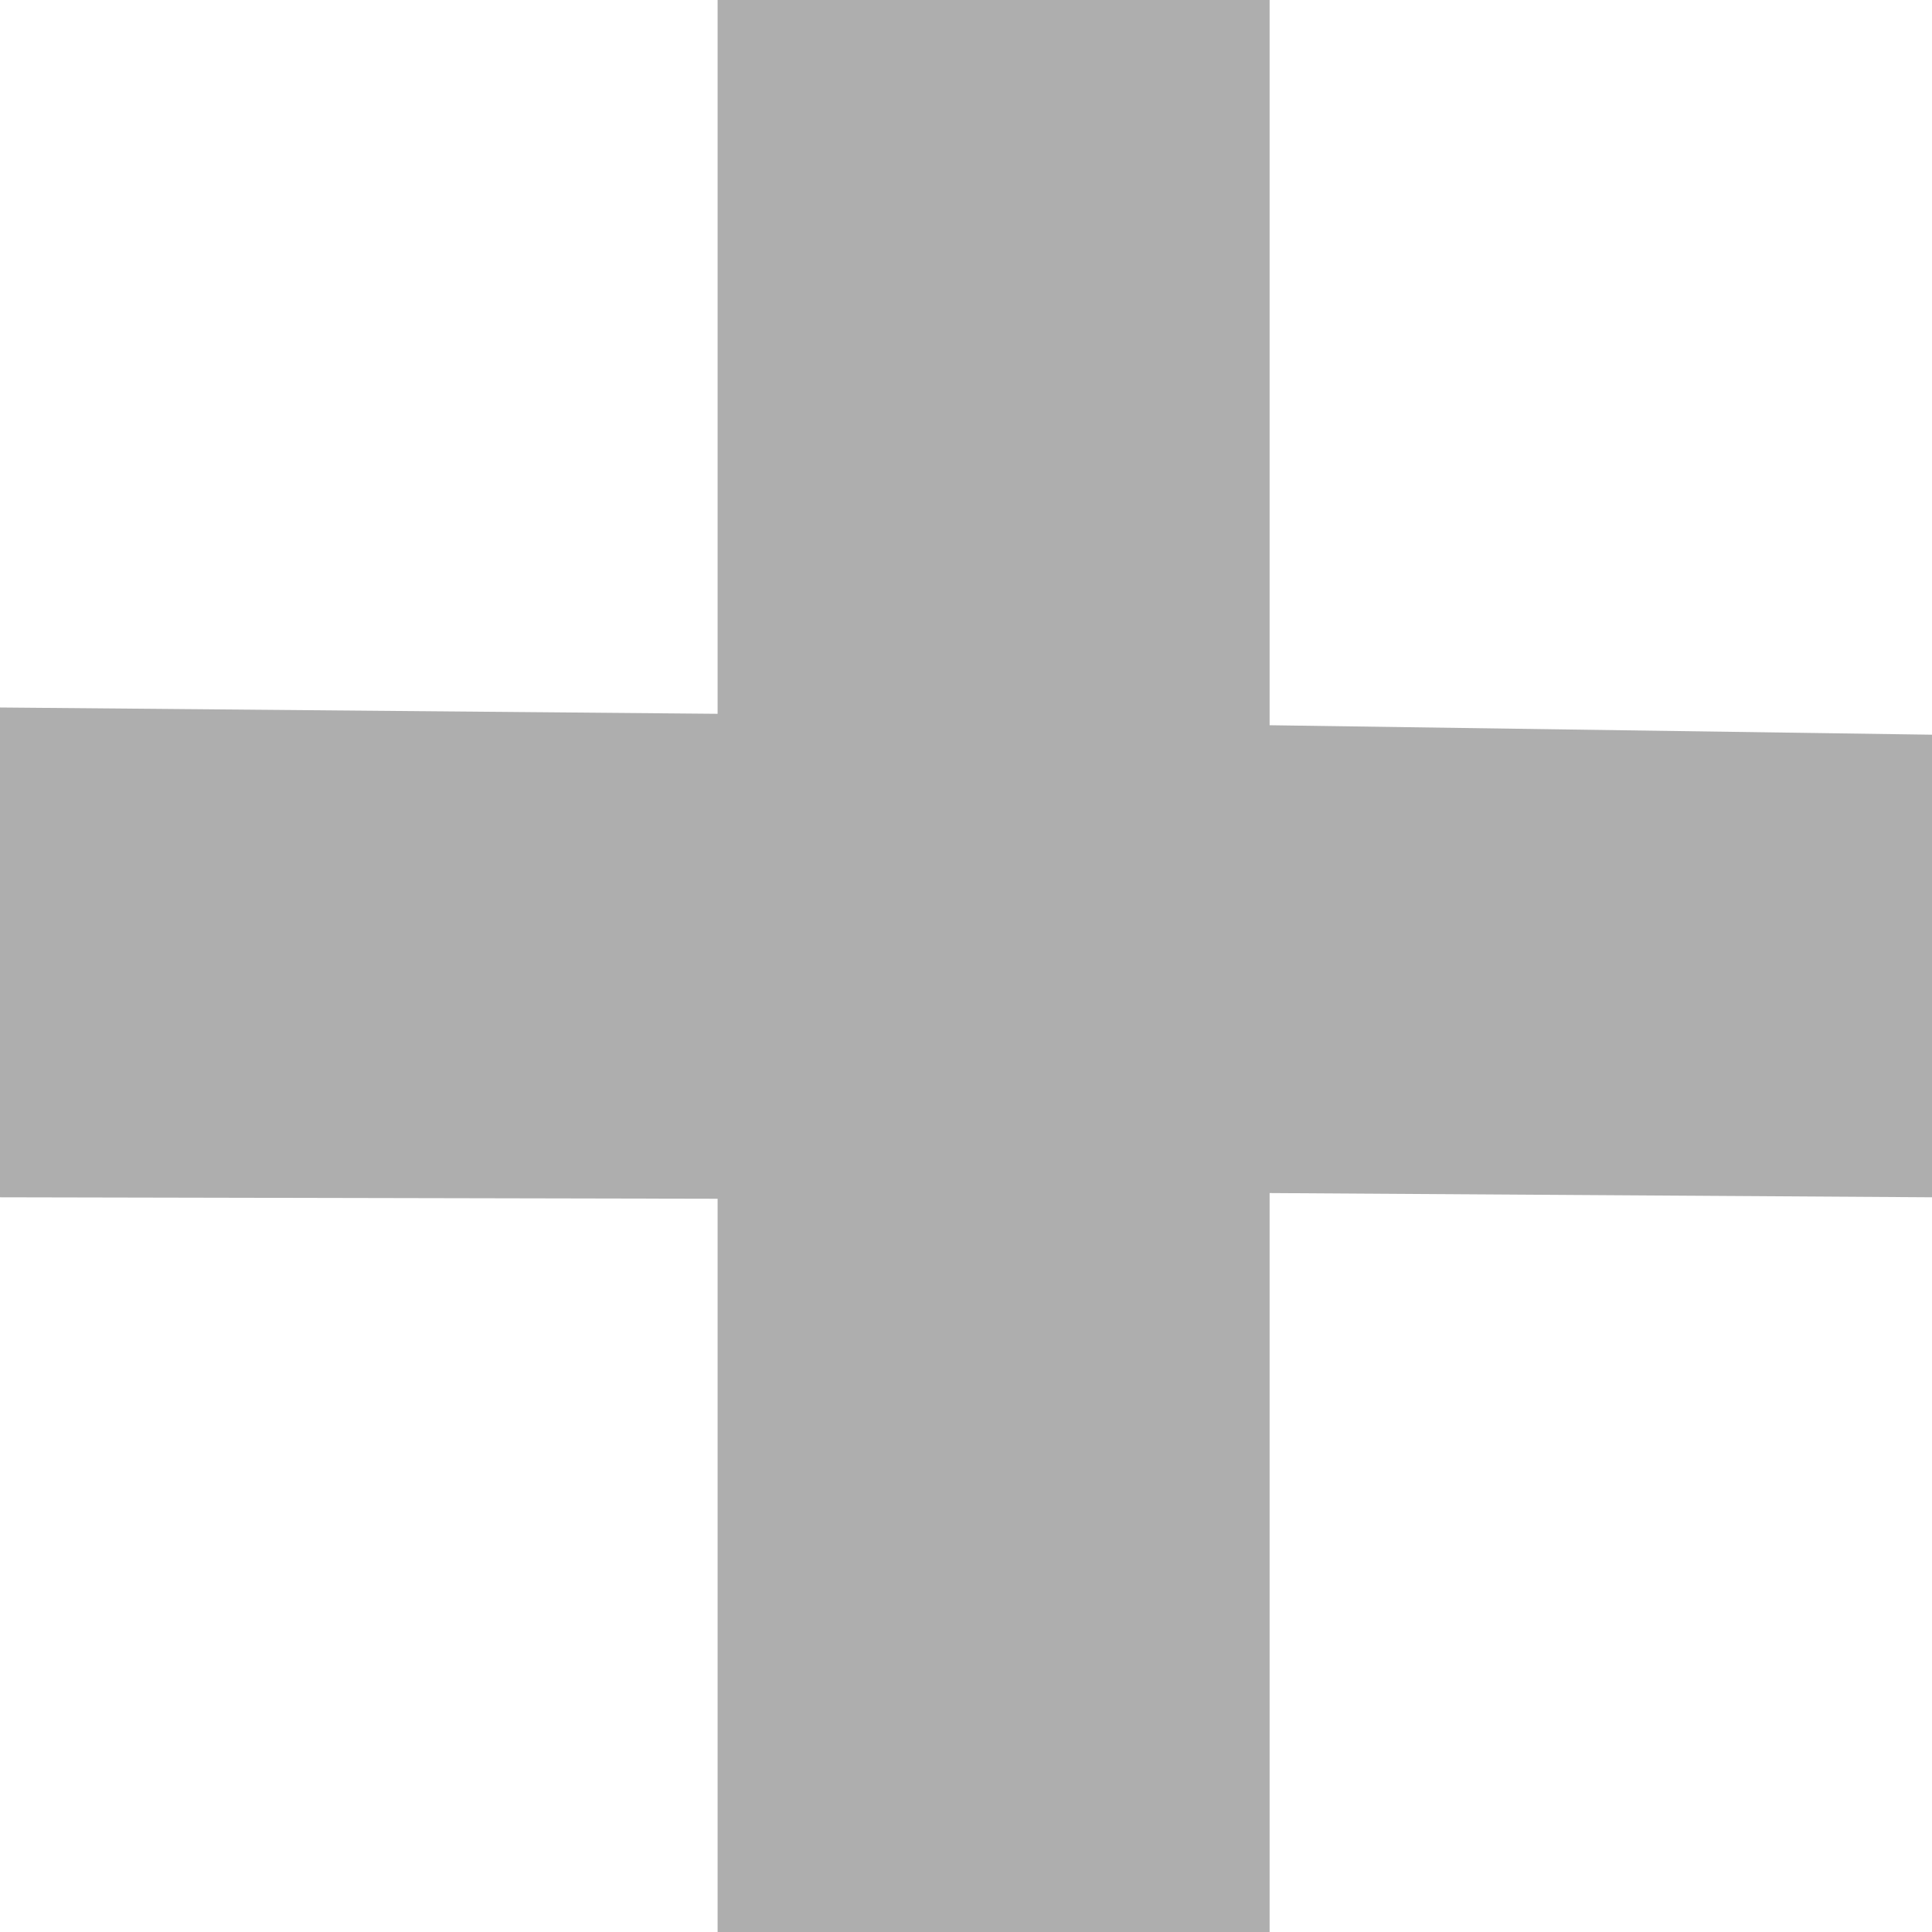
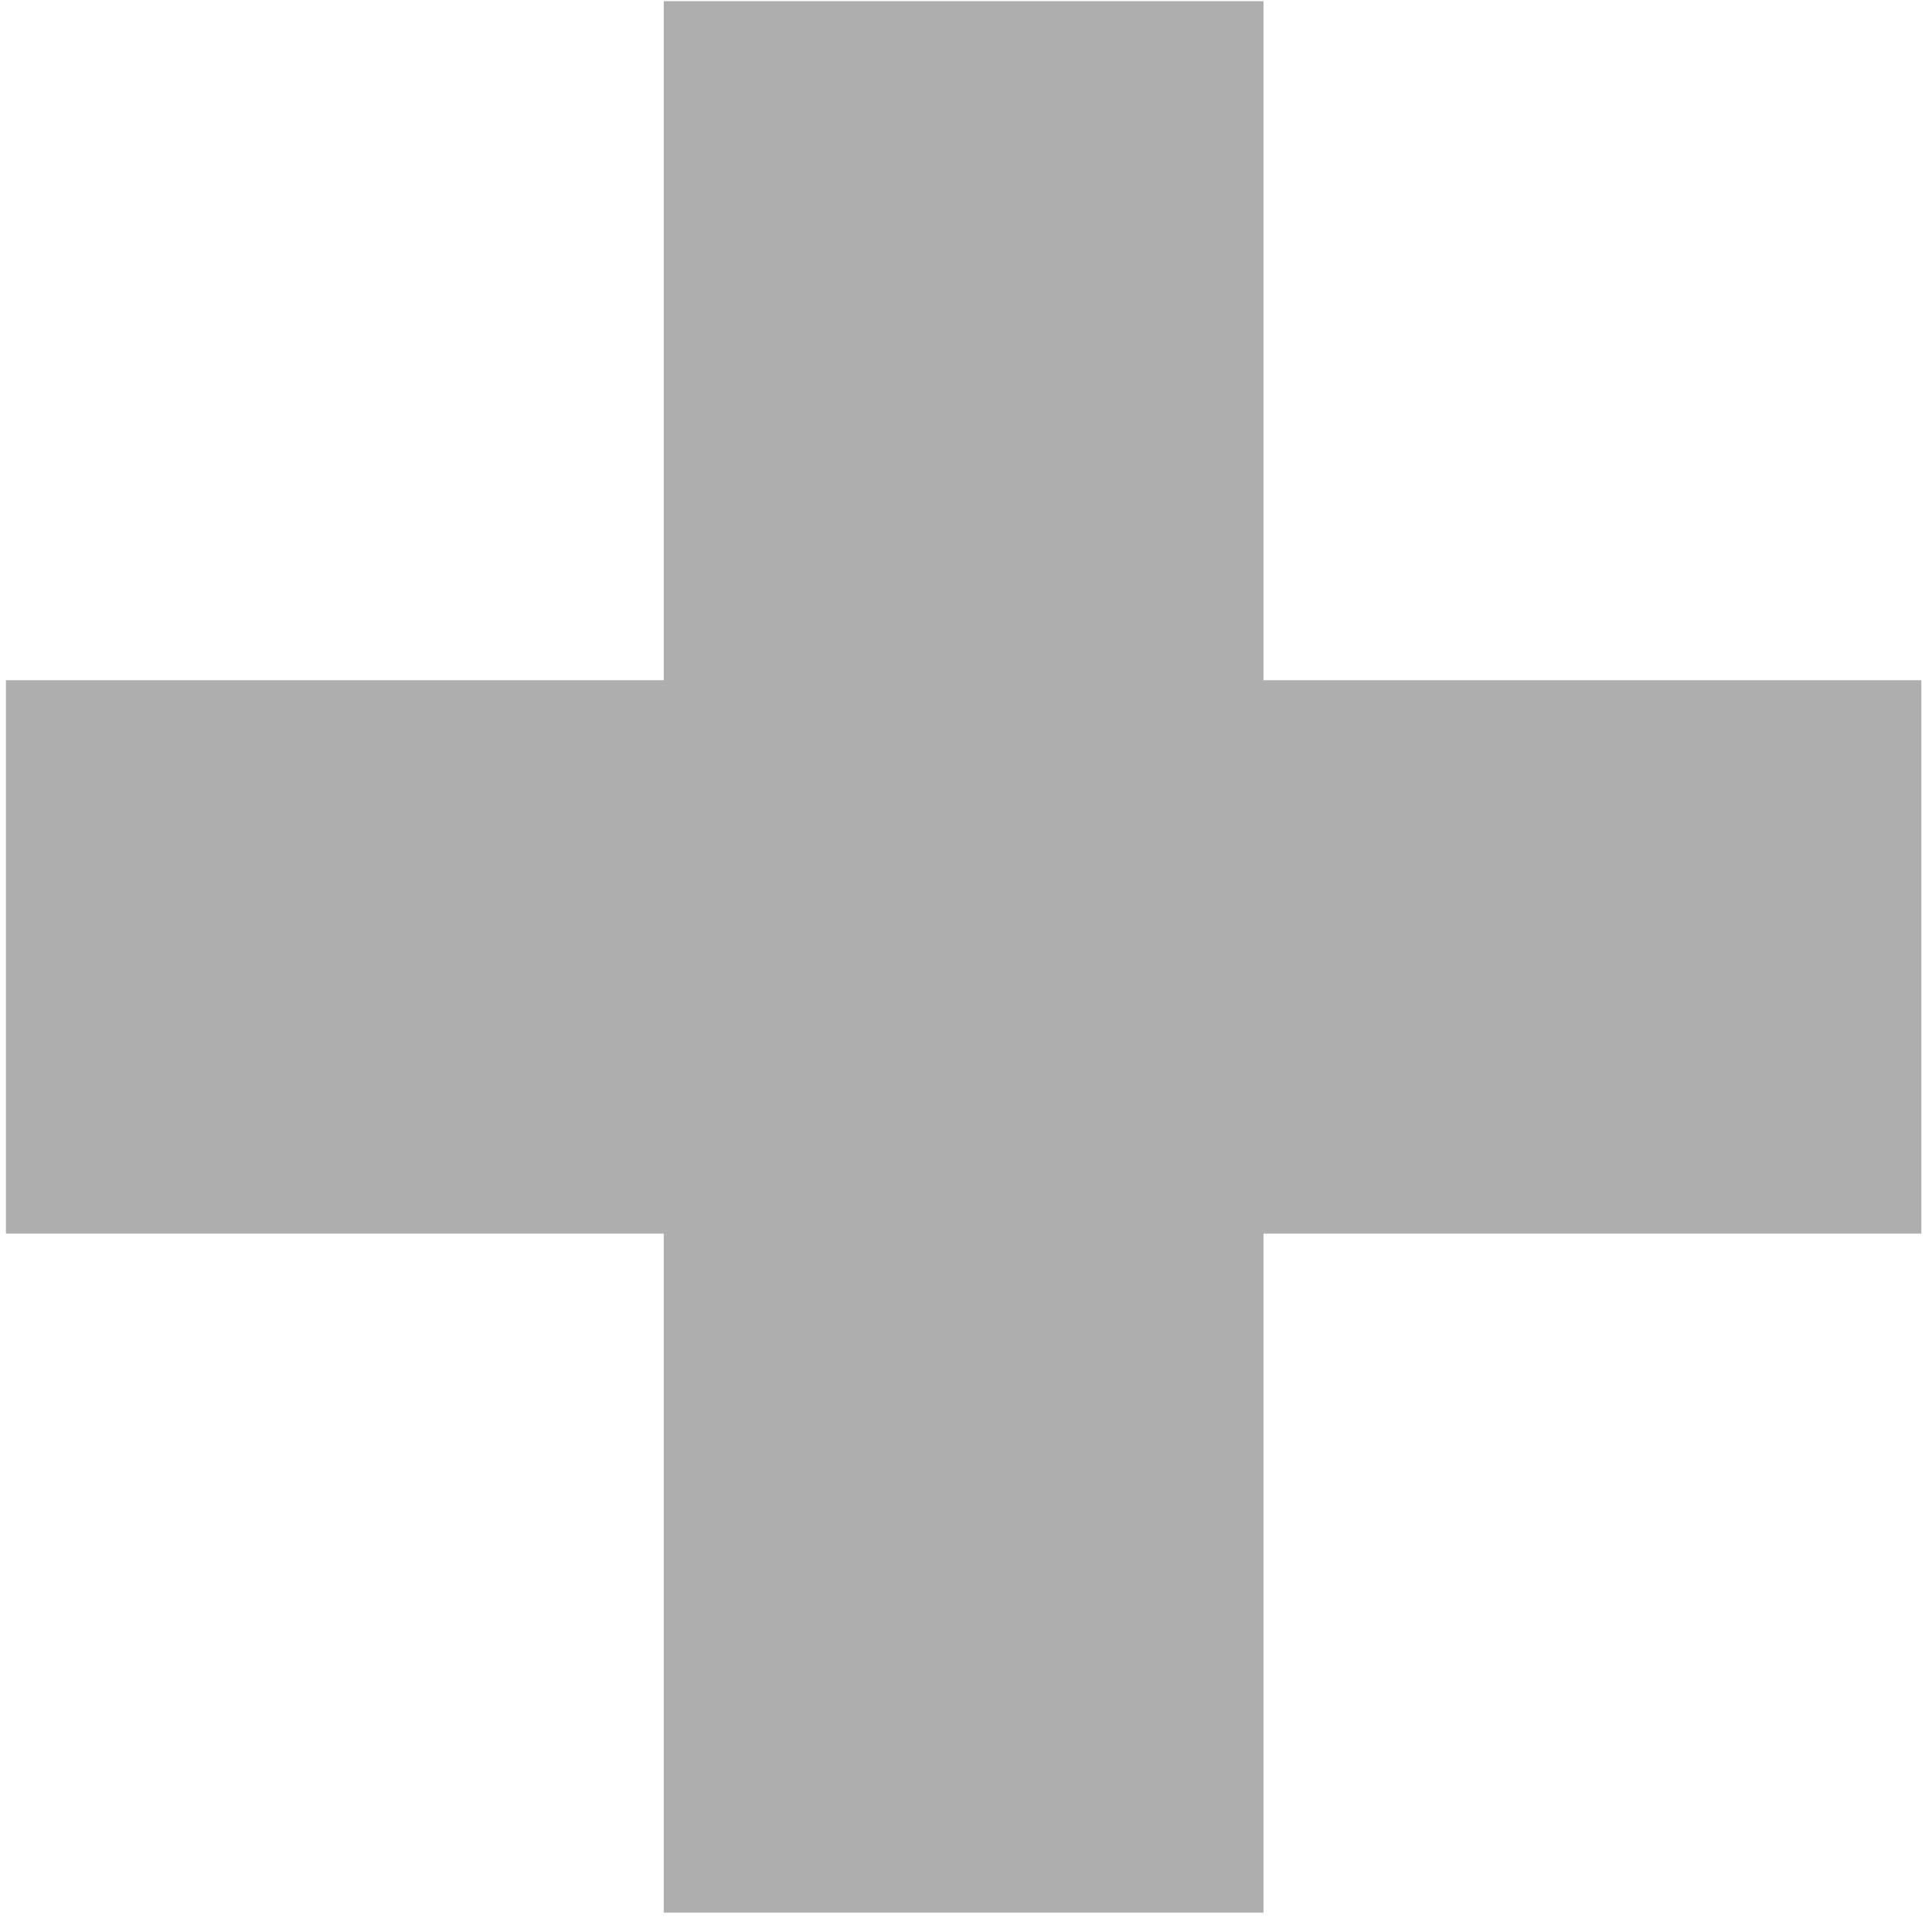
- <svg xmlns="http://www.w3.org/2000/svg" width="82" height="82" viewBox="-18 -35 82 82" fill="none">
-   <path d="M12.457-35h23.429v30.781L64-3.817v19.634l-28.114-.18V47H12.457V15.879L-18 15.817V-4.972l30.457.268V-35Z" style="fill: rgb(174, 174, 174); fill-opacity: 1;" class="fills" data-testid="Rectangle" />
+ <svg xmlns="http://www.w3.org/2000/svg" version="1.2" viewBox="0 0 163 162" width="163" height="162">
+   <style>.a{fill:#aeaeae}</style>
+   <path class="a" d="m106.6 57.4h55.5v46.7h-55.5v57.3h-50.6v-57.3h-55.5v-46.7h55.5v-57.3h50.6z" />
</svg>
